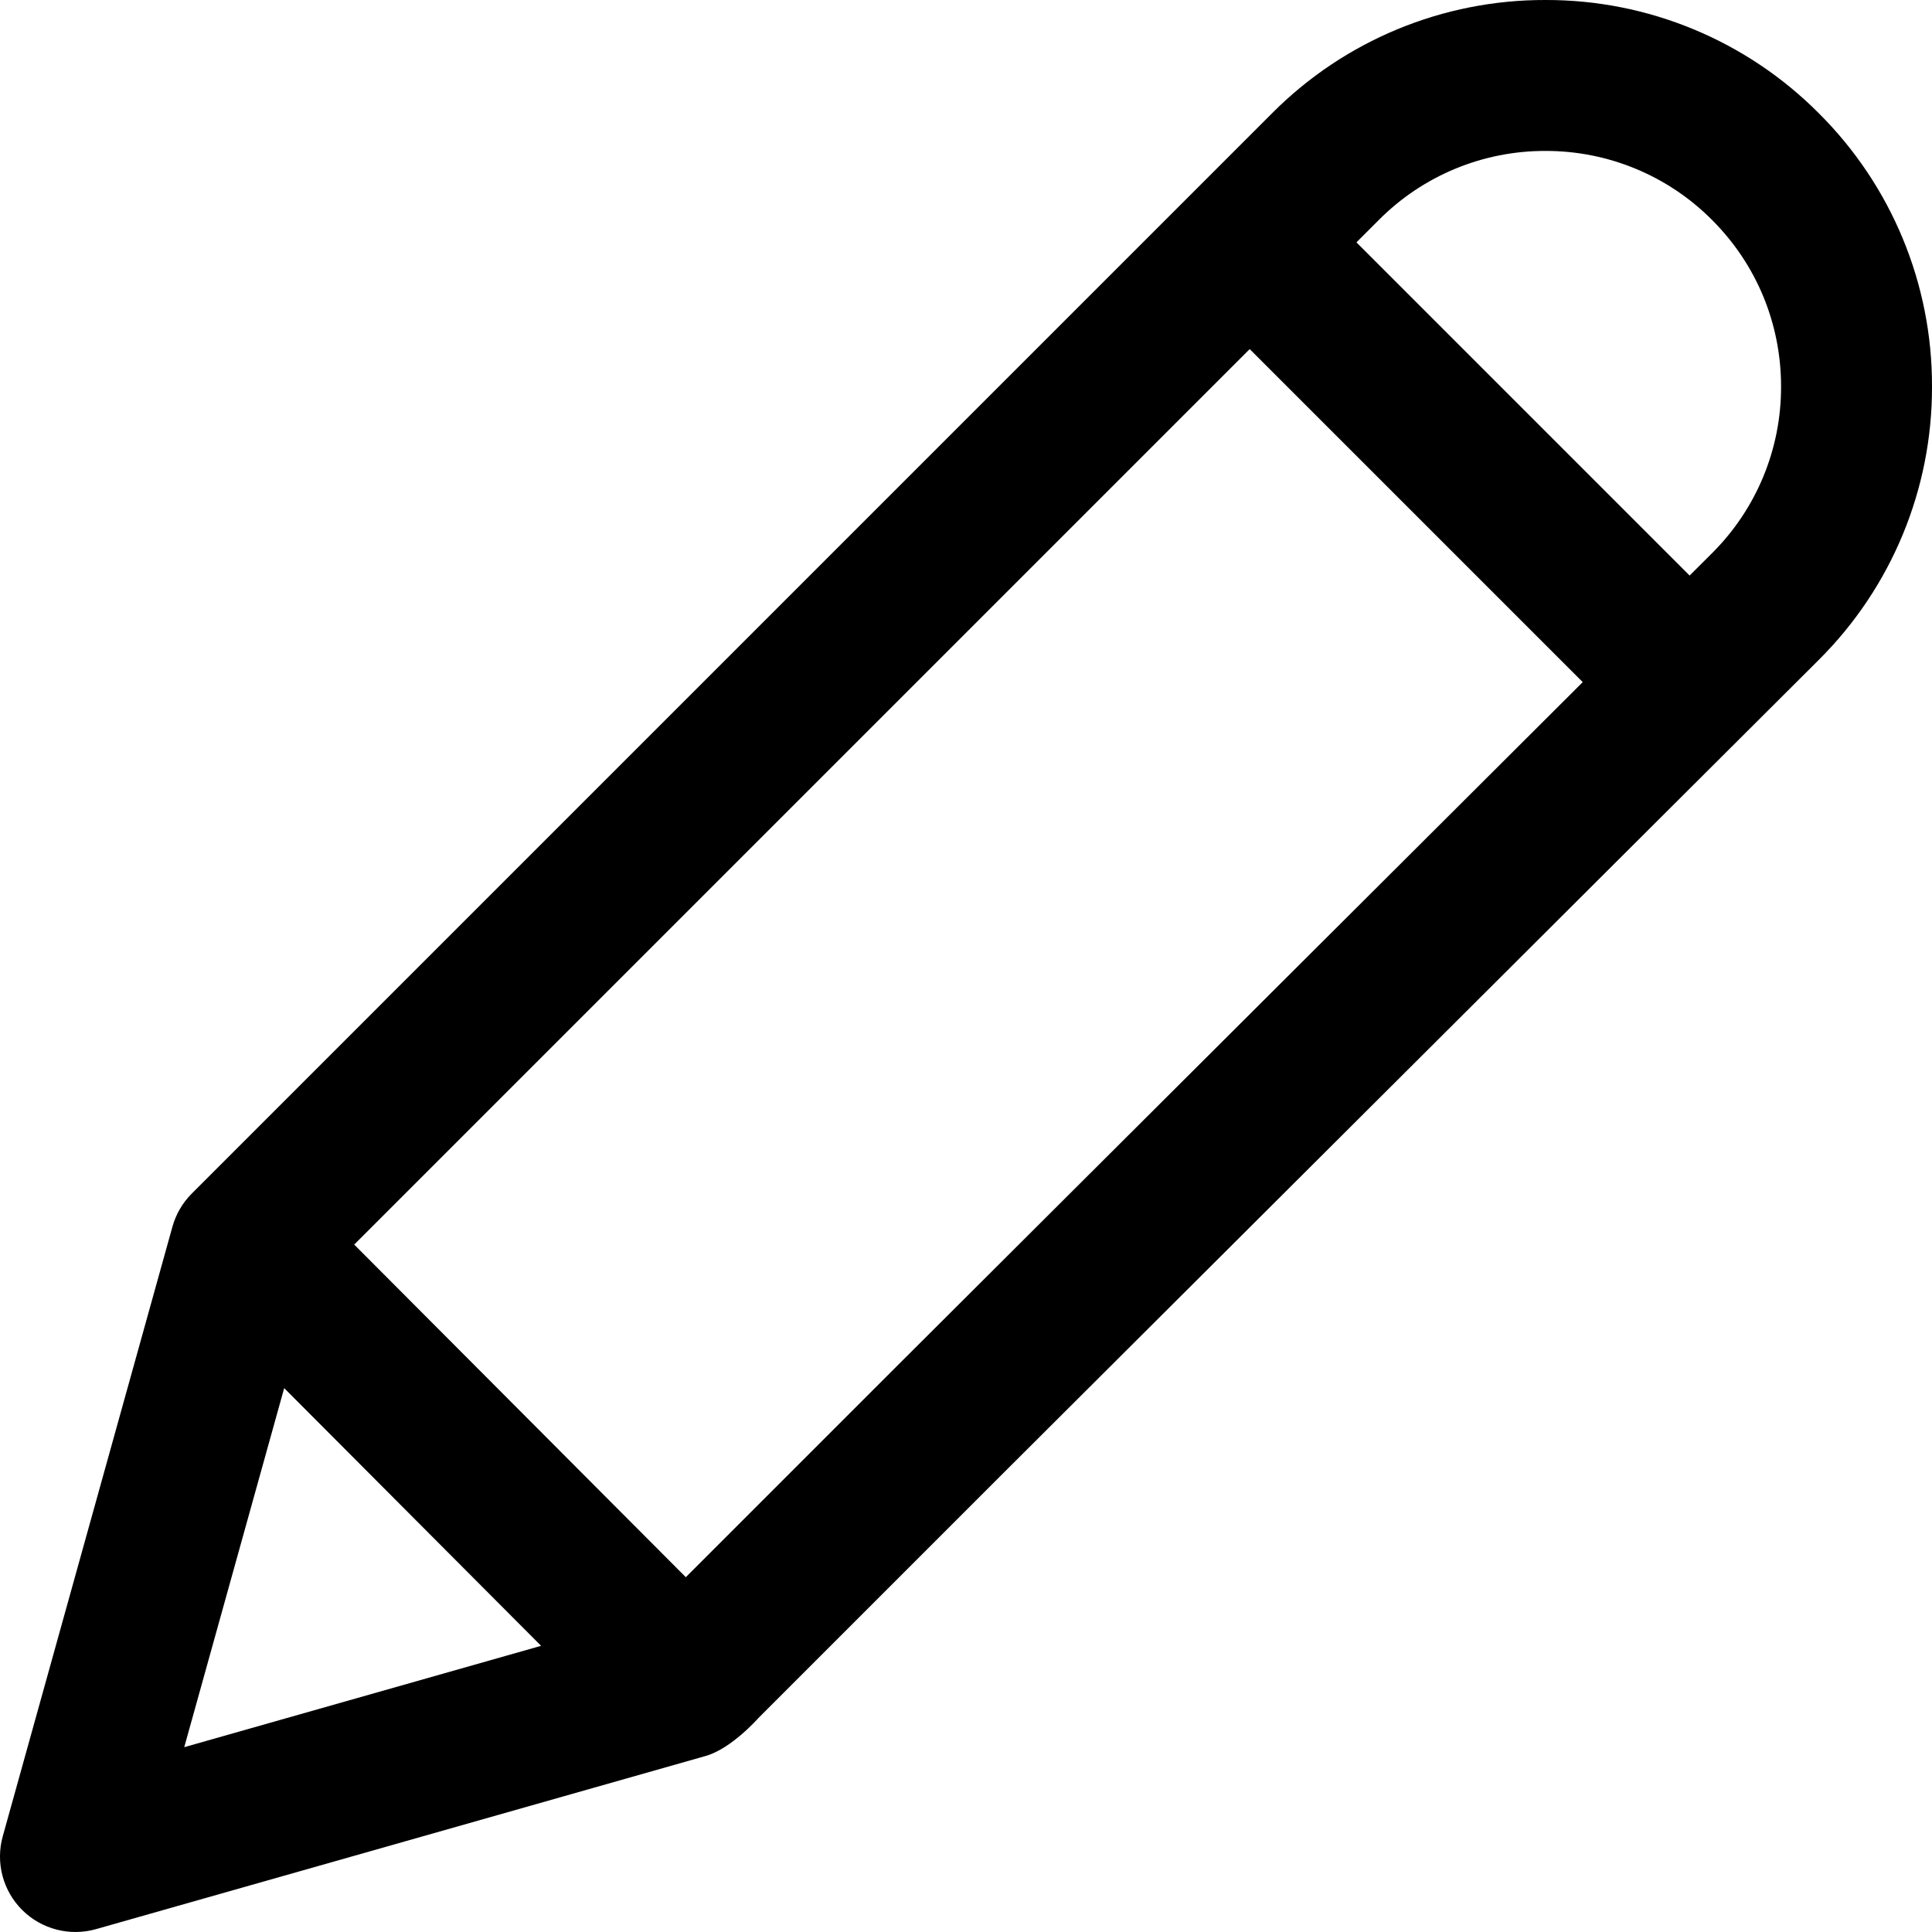
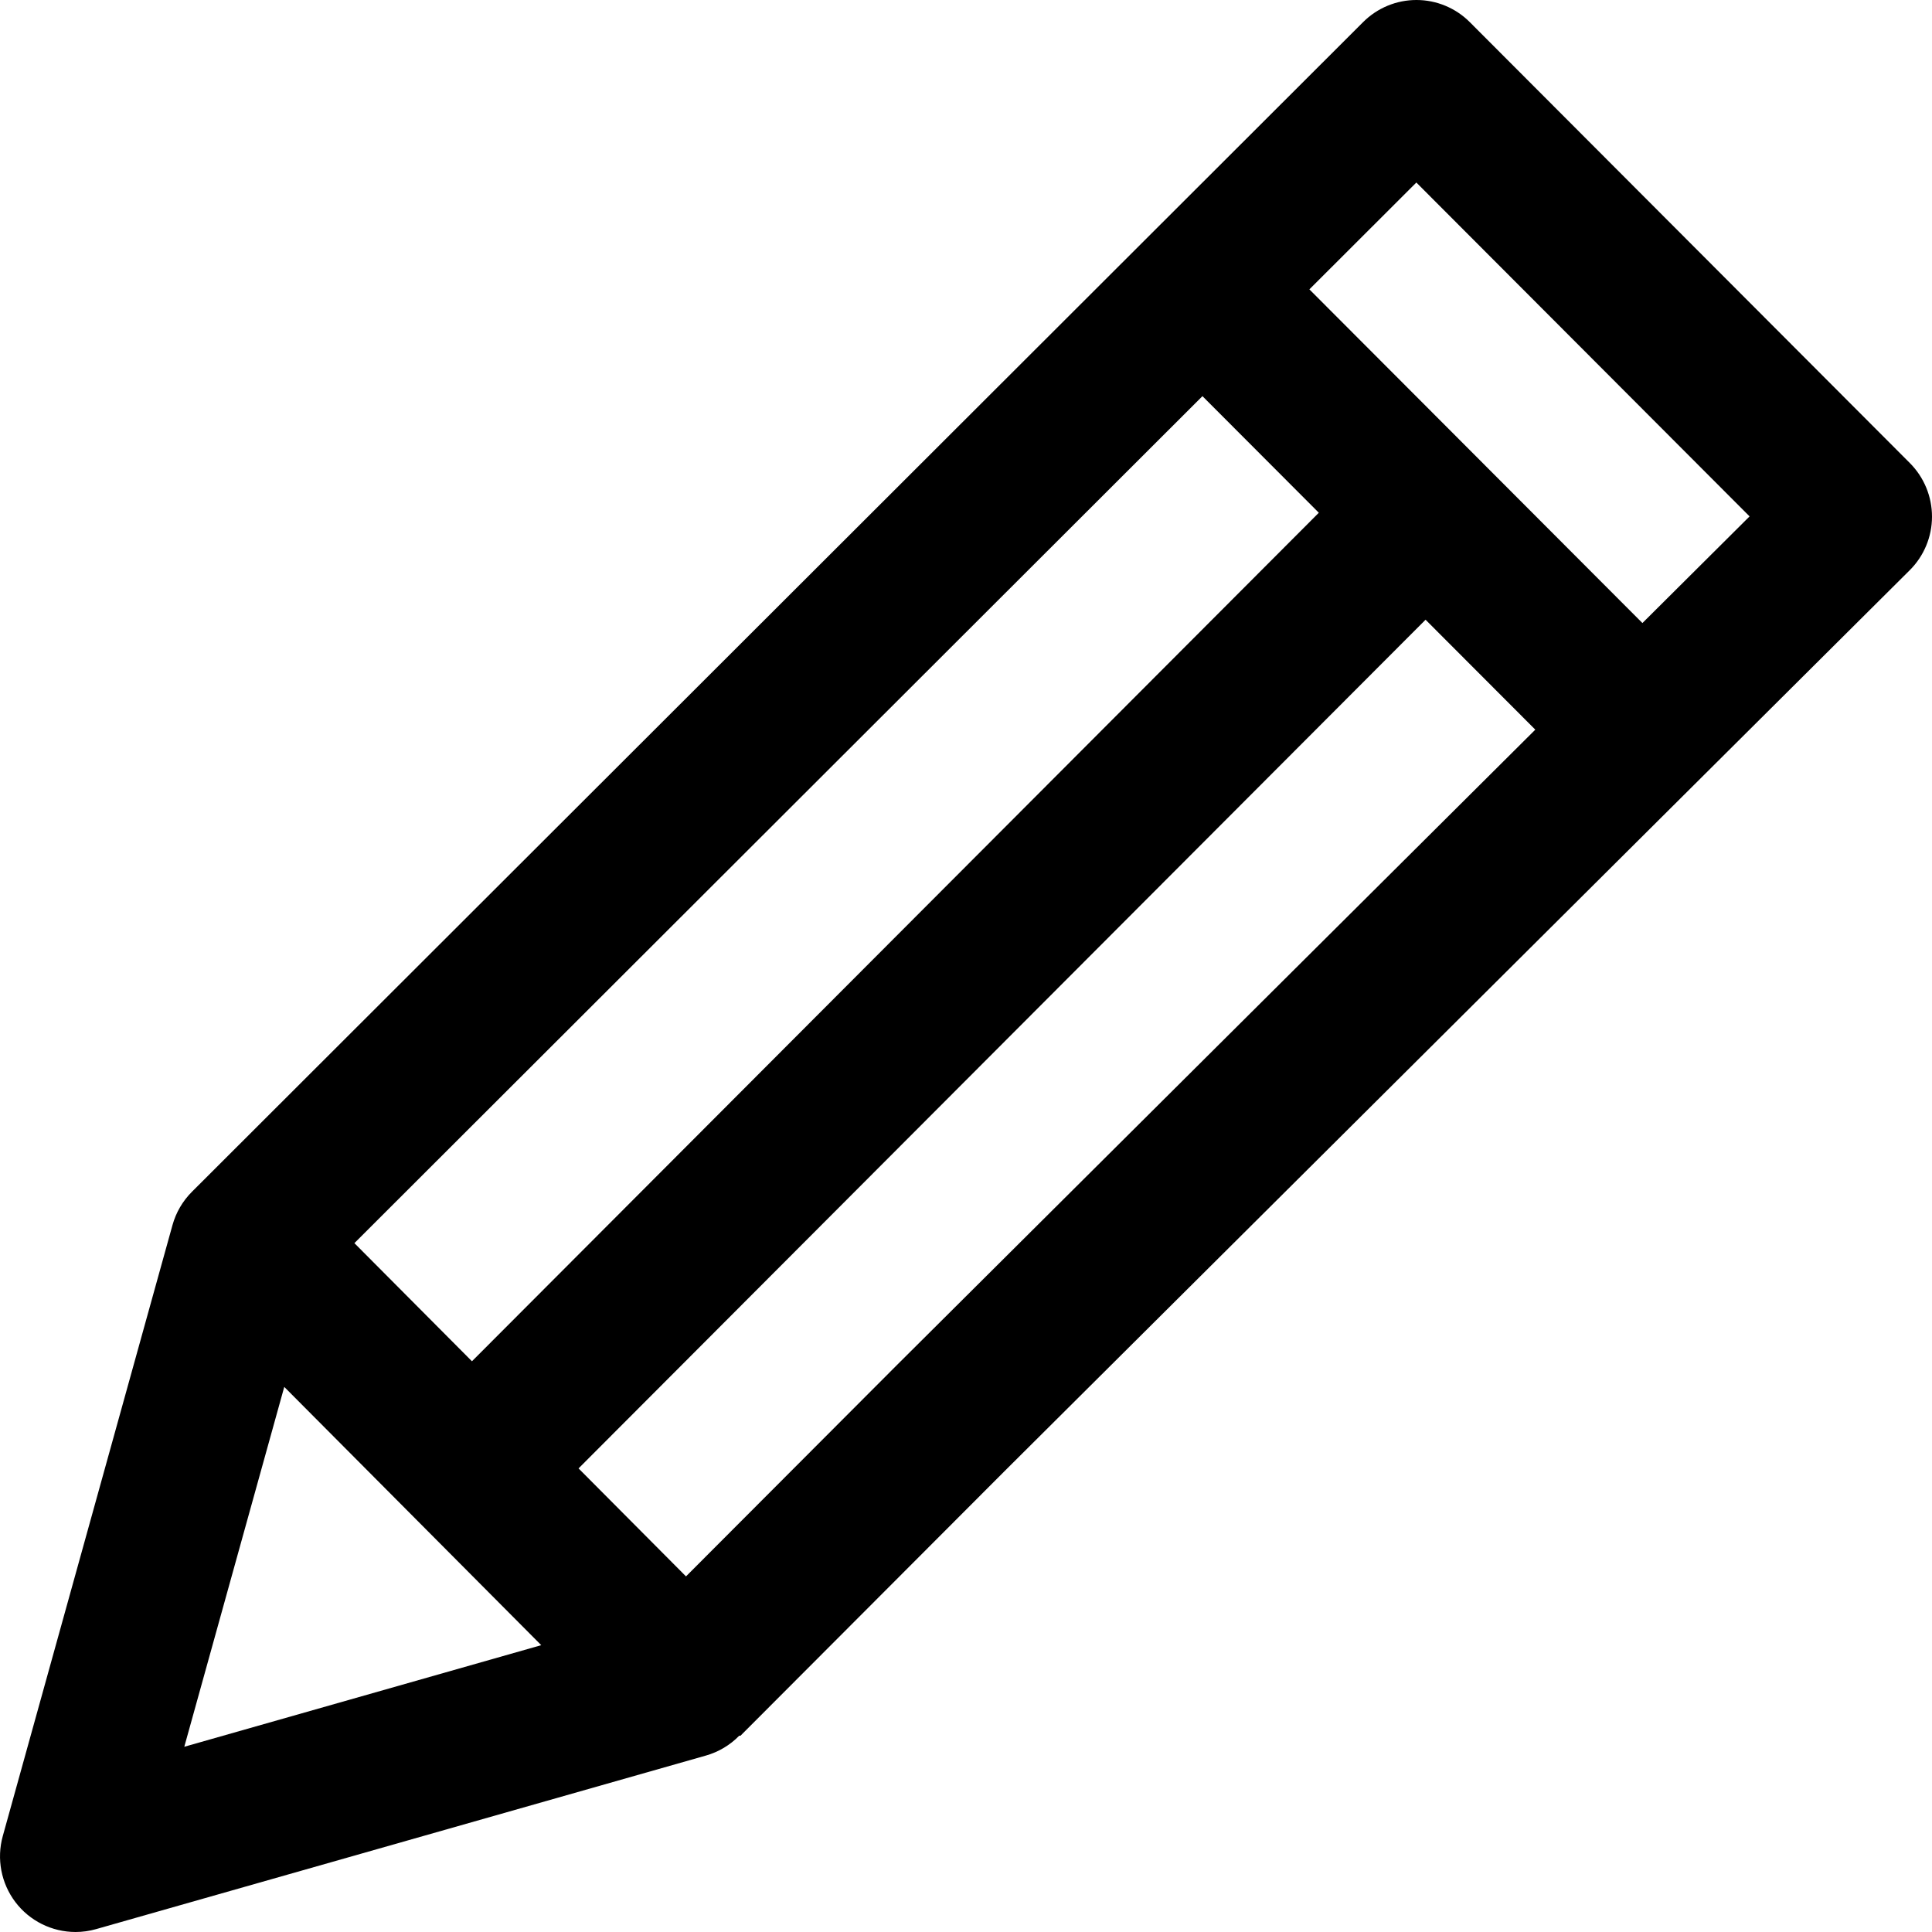
- <svg xmlns="http://www.w3.org/2000/svg" width="120" height="120" viewBox="0 0 120 120">
-   <path fill-rule="evenodd" d="M112.968 7.033A23.852 23.852 0 0 0 95.99 0a23.853 23.853 0 0 0-16.977 7.032l-67.1 67.101a4.689 4.689 0 0 0-1.202 2.058L.171 114.056a4.687 4.687 0 0 0 5.797 5.765l37.865-10.755c1.598-.454 3.255-2.337 3.255-2.337l15.259-15.26 50.62-50.482A23.853 23.853 0 0 0 120 24.01a23.85 23.85 0 0 0-7.032-16.977zm-35.347 14.65l-55.62 55.62 20.596 20.659 13.13-13.13 42.58-42.464L77.62 21.682zM11.444 108.52l22.164-6.295-15.957-16.006-6.207 22.301zm93.501-72.772l1.398-1.395a14.533 14.533 0 0 0 4.282-10.343c0-3.91-1.522-7.584-4.286-10.348A14.54 14.54 0 0 0 95.99 9.375a14.535 14.535 0 0 0-10.348 4.287l-1.391 1.391 20.694 20.695z" />
+ <svg xmlns="http://www.w3.org/2000/svg" width="158" height="158" viewBox="0 0 158 158">
+   <path fill-rule="evenodd" d="M156.192 37.871l-35.99-36.06a6.164 6.164 0 0 0-8.723-.006l-95.783 95.66a6.186 6.186 0 0 0-1.59 2.723L.227 150.155a6.2 6.2 0 0 0 1.032 5.401A6.182 6.182 0 0 0 6.174 158c.57 0 1.138-.079 1.686-.236l49.87-14.193a6.167 6.167 0 0 0 2.726-1.624h.103l21.546-21.588 74.072-73.725A6.18 6.18 0 0 0 158 42.255a6.209 6.209 0 0 0-1.808-4.384zm-39.608 12.81l-69.27 69.406 8.787 8.831 17.302-17.336 52.155-51.91-8.974-8.99zm-93.337 62.741l-8.175 29.429 29.191-8.308-21.016-21.121zm5.736-11.758l9.614 9.661 69.257-69.392-9.517-9.535-69.354 69.266zm78.099-78l27.236 27.289 8.763-8.722-27.251-27.304-8.748 8.737z" />
</svg>
